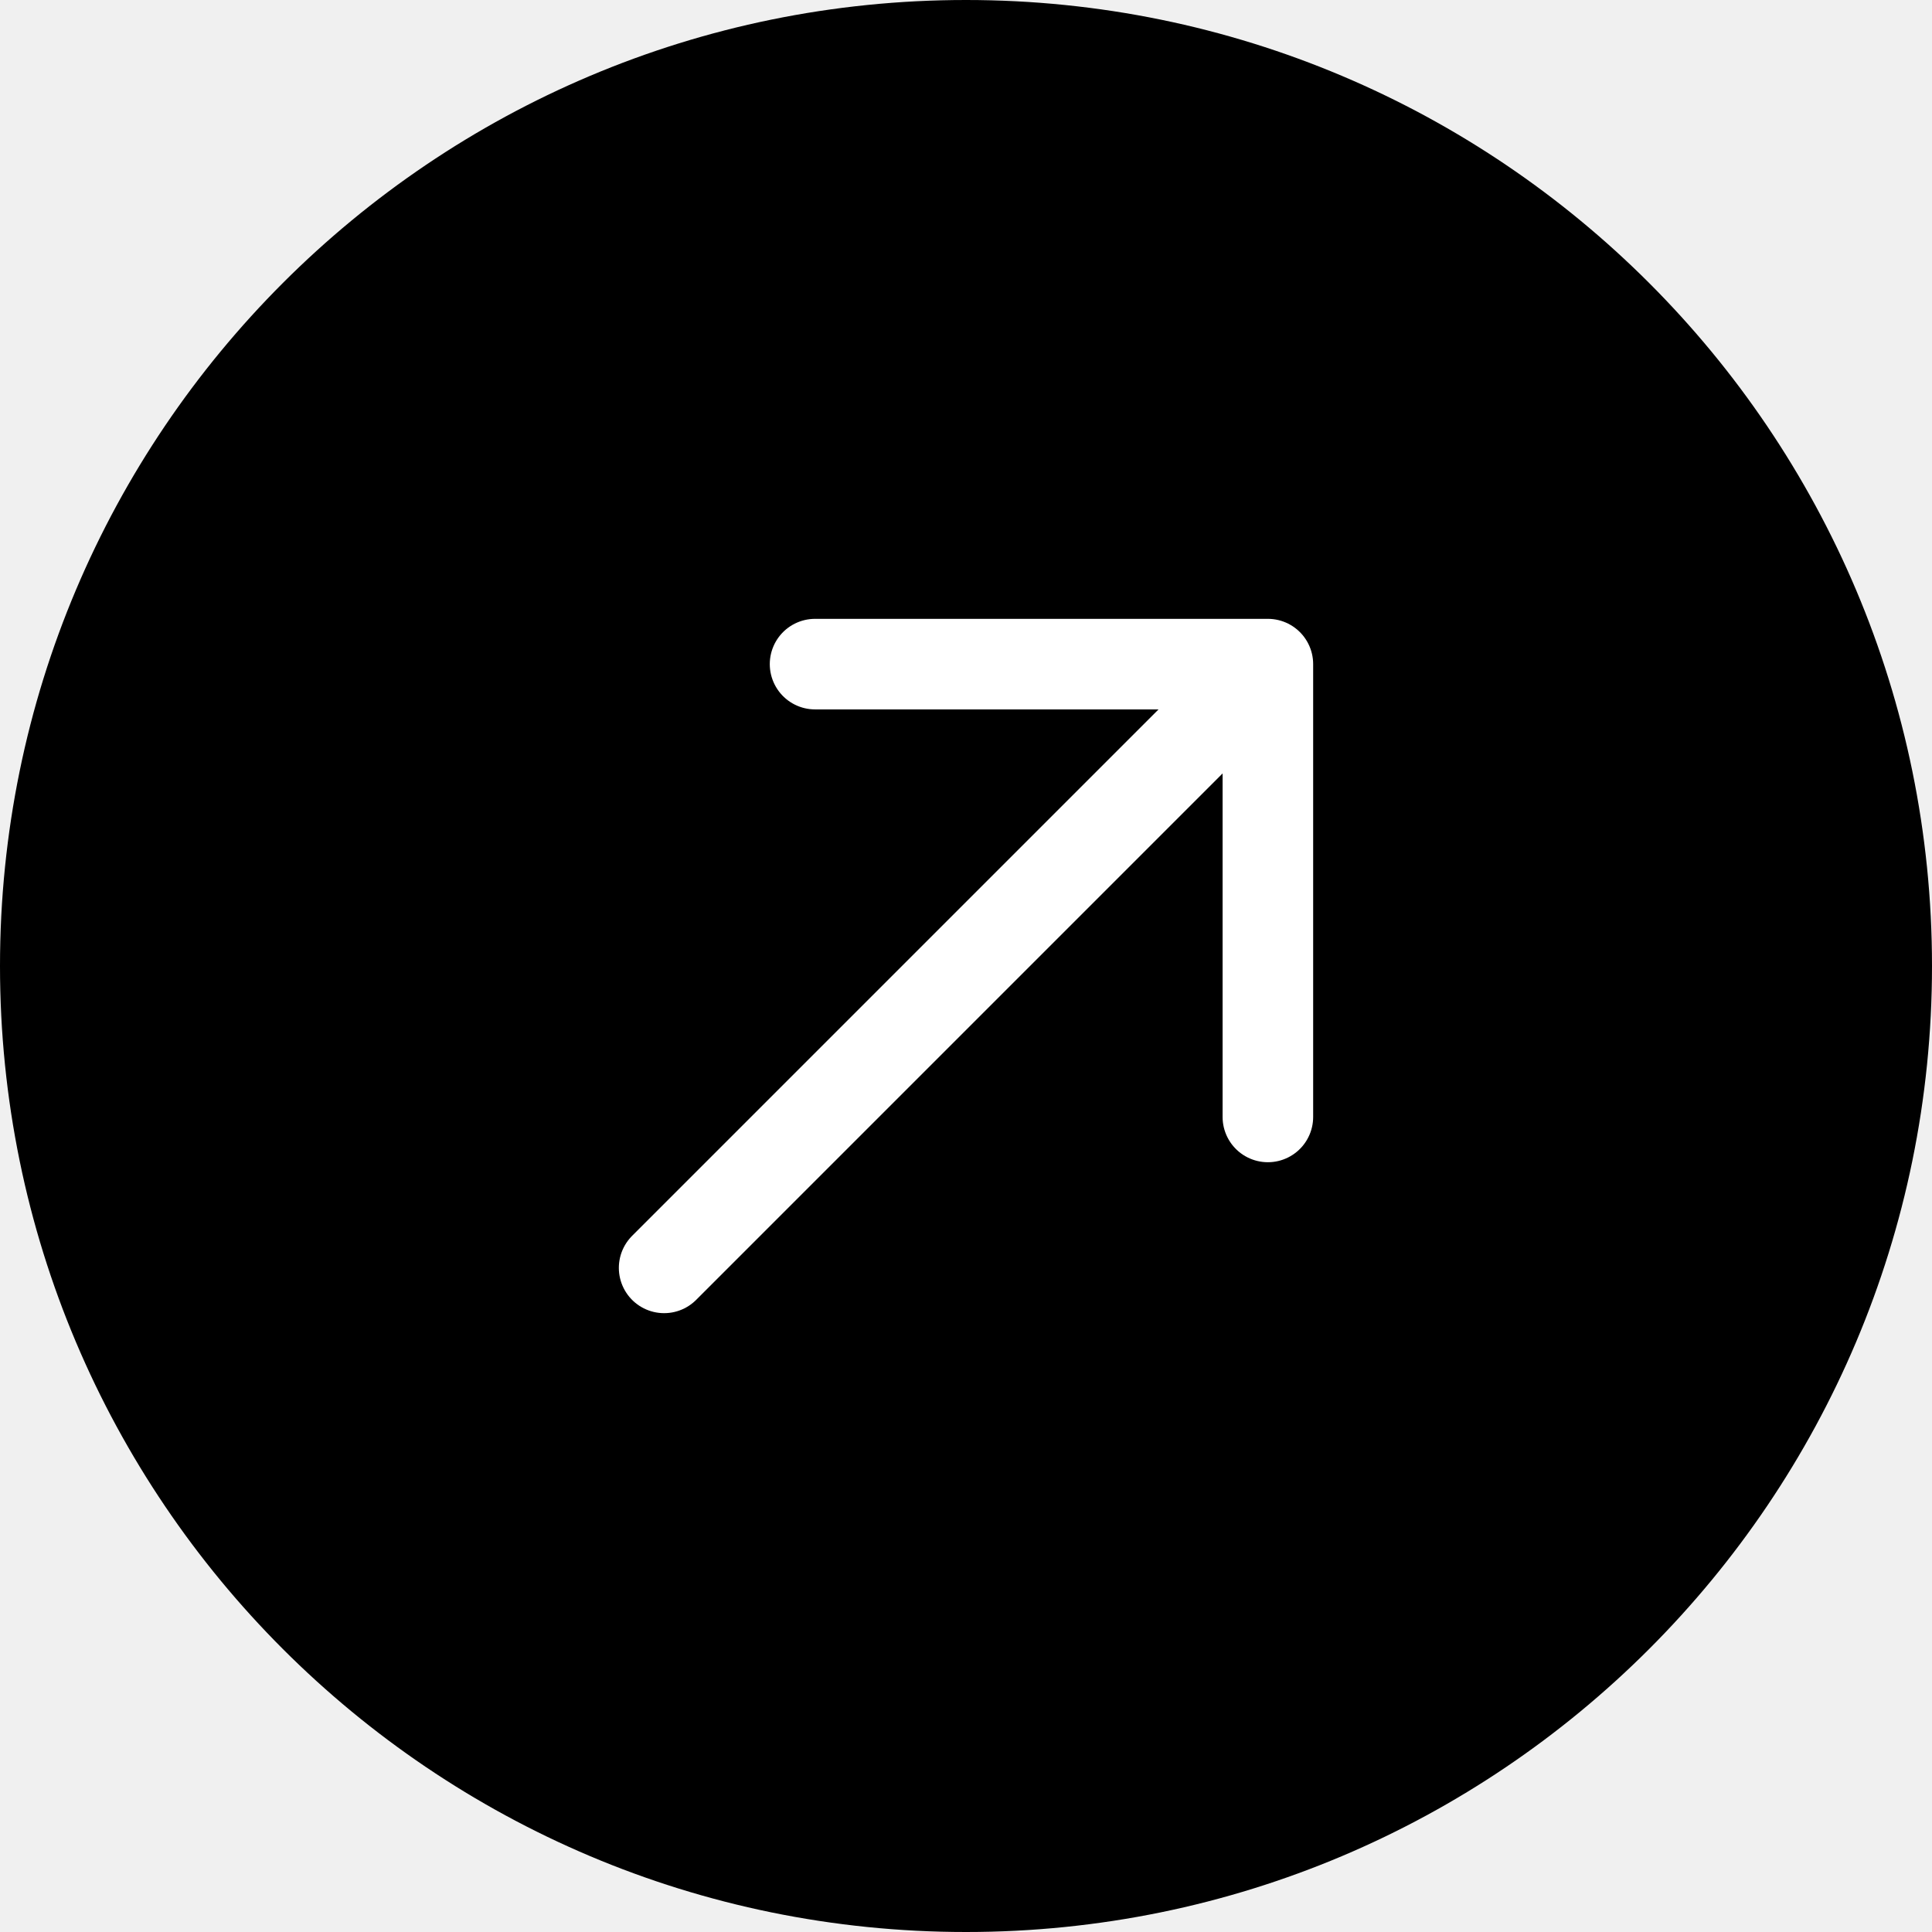
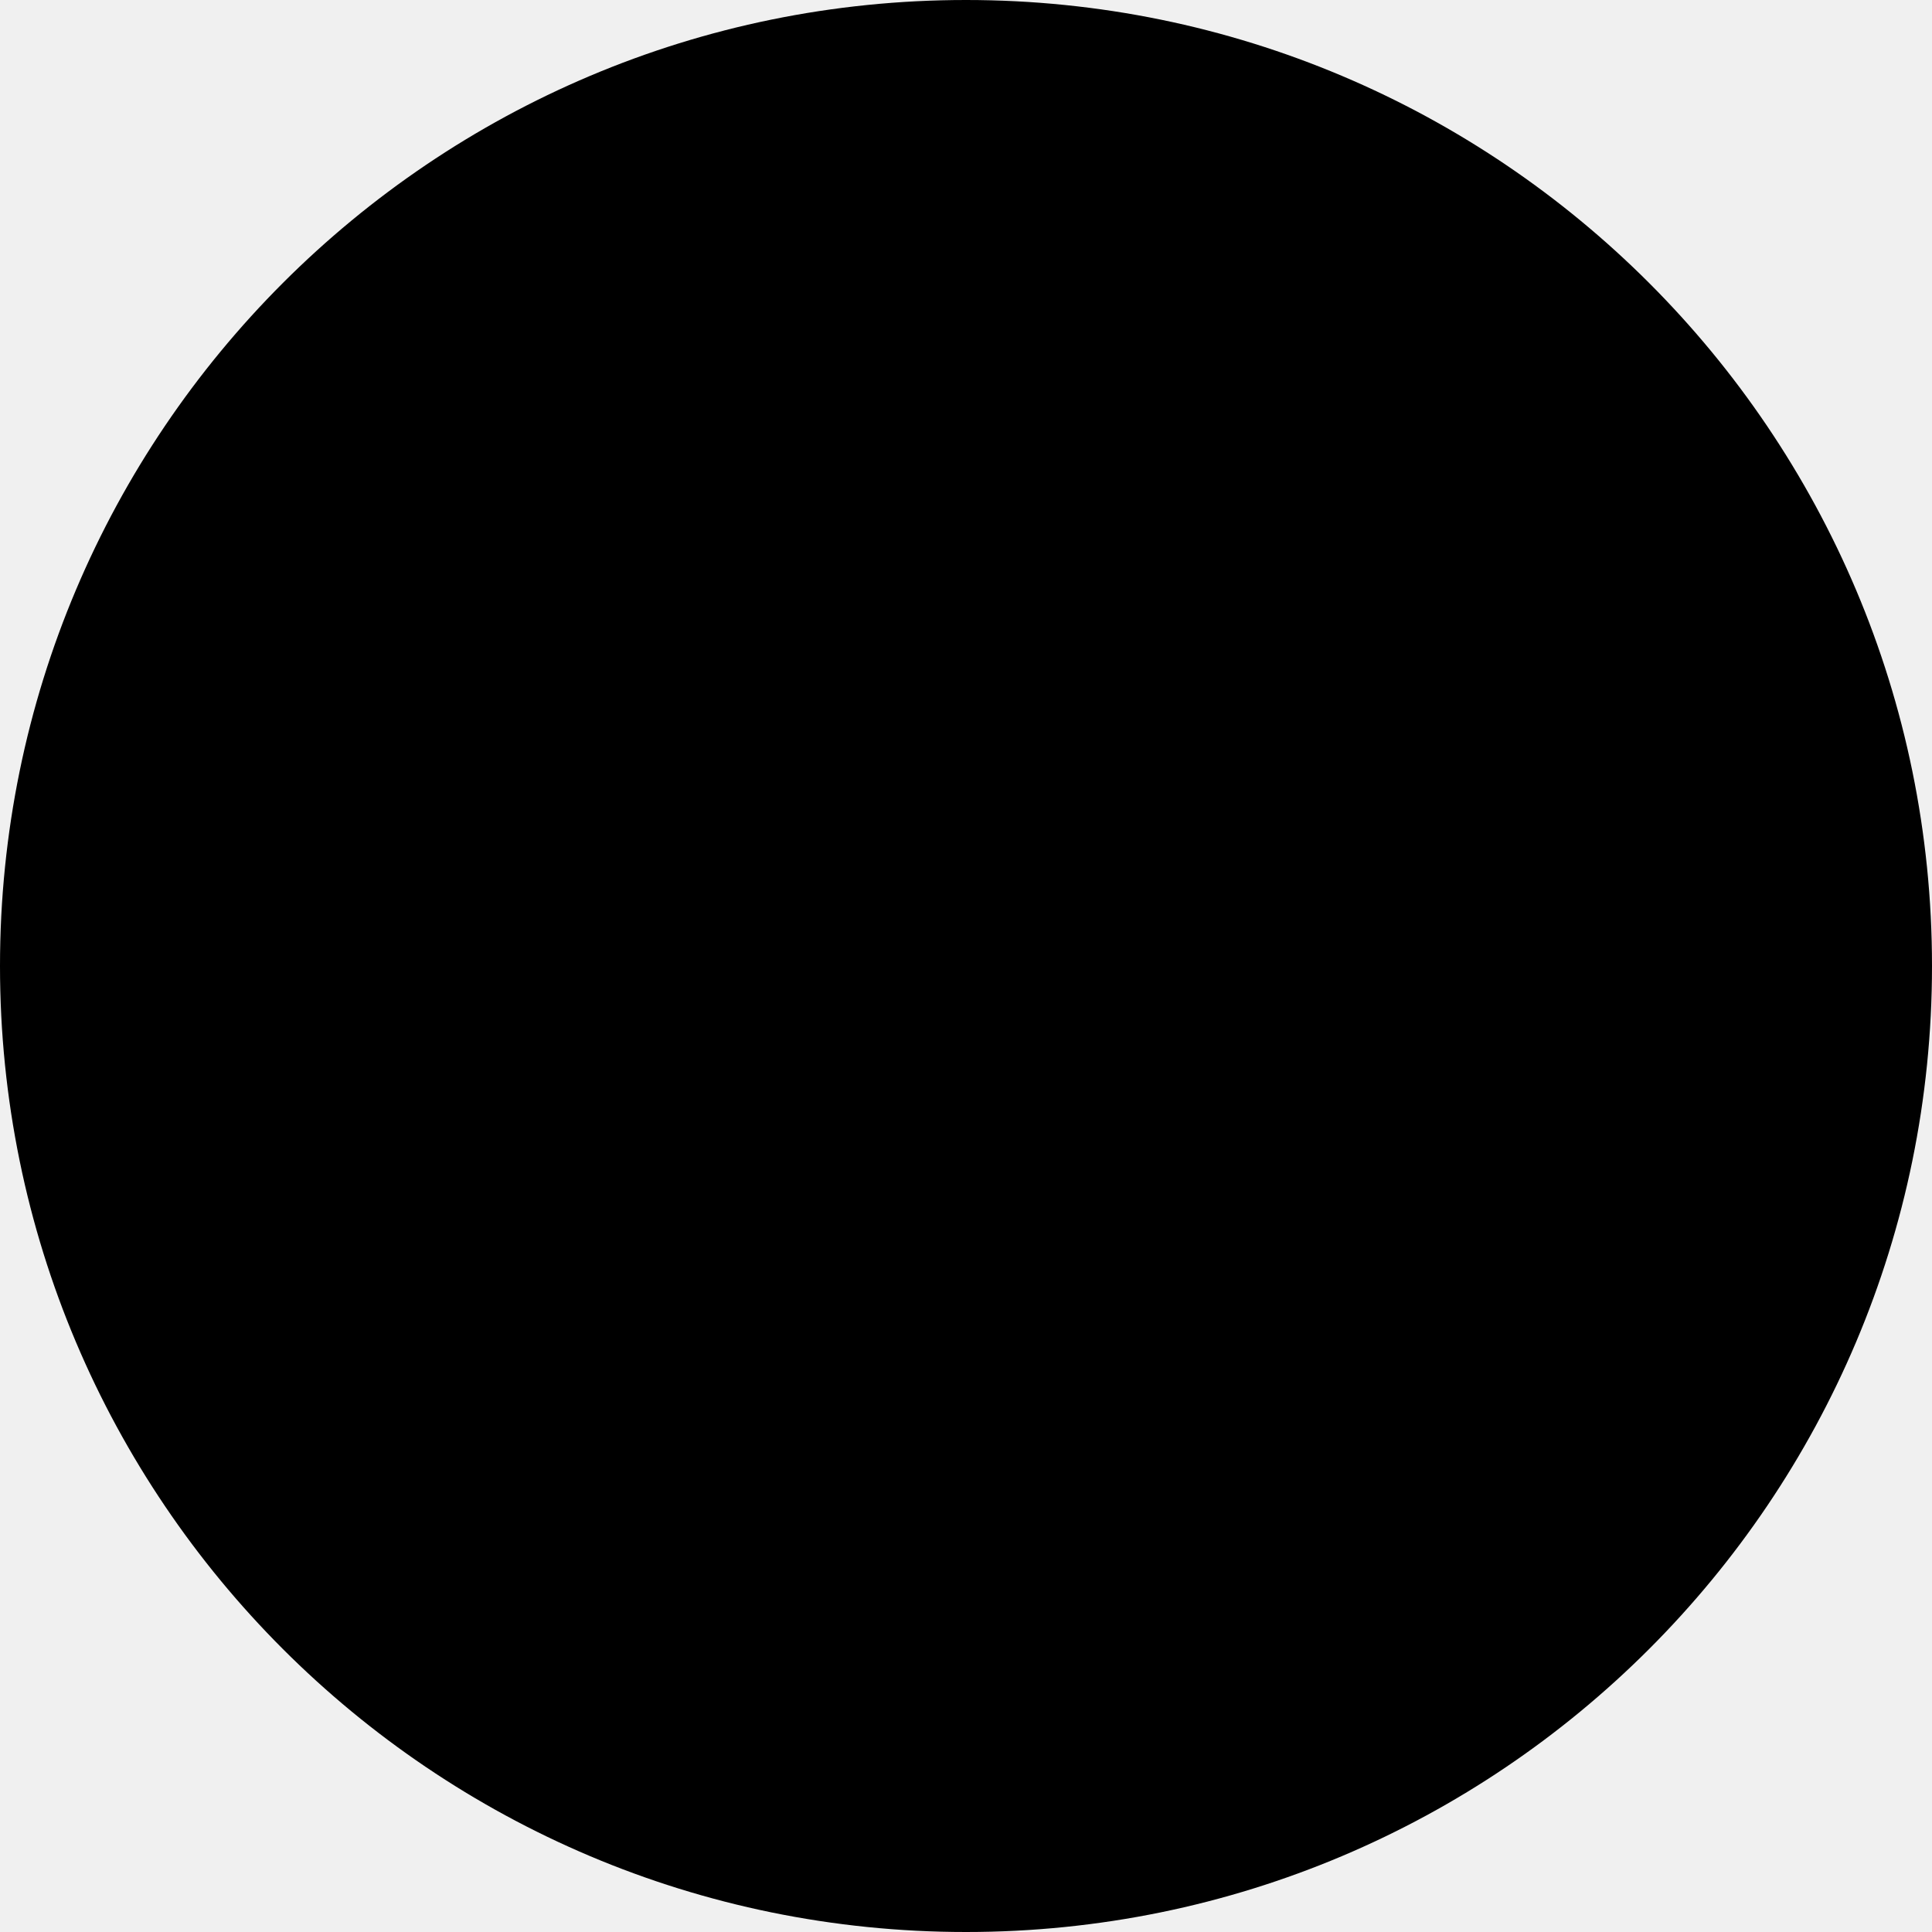
<svg xmlns="http://www.w3.org/2000/svg" width="32" height="32" viewBox="0 0 32 32" fill="none">
  <path d="M0 16C0 7.163 7.163 0 16 0C24.837 0 32 7.163 32 16C32 24.837 24.837 32 16 32C7.163 32 0 24.837 0 16Z" fill="black" />
-   <path d="M11 21L21 11M21 11H13.5M21 11V18.5" stroke="white" stroke-width="1.5" stroke-linecap="round" stroke-linejoin="round" />
+   <path d="M11 21L21 11M21 11H13.5M21 11V18.5" stroke="currentColor" stroke-width="1.5" stroke-linecap="round" stroke-linejoin="round" />
</svg>
